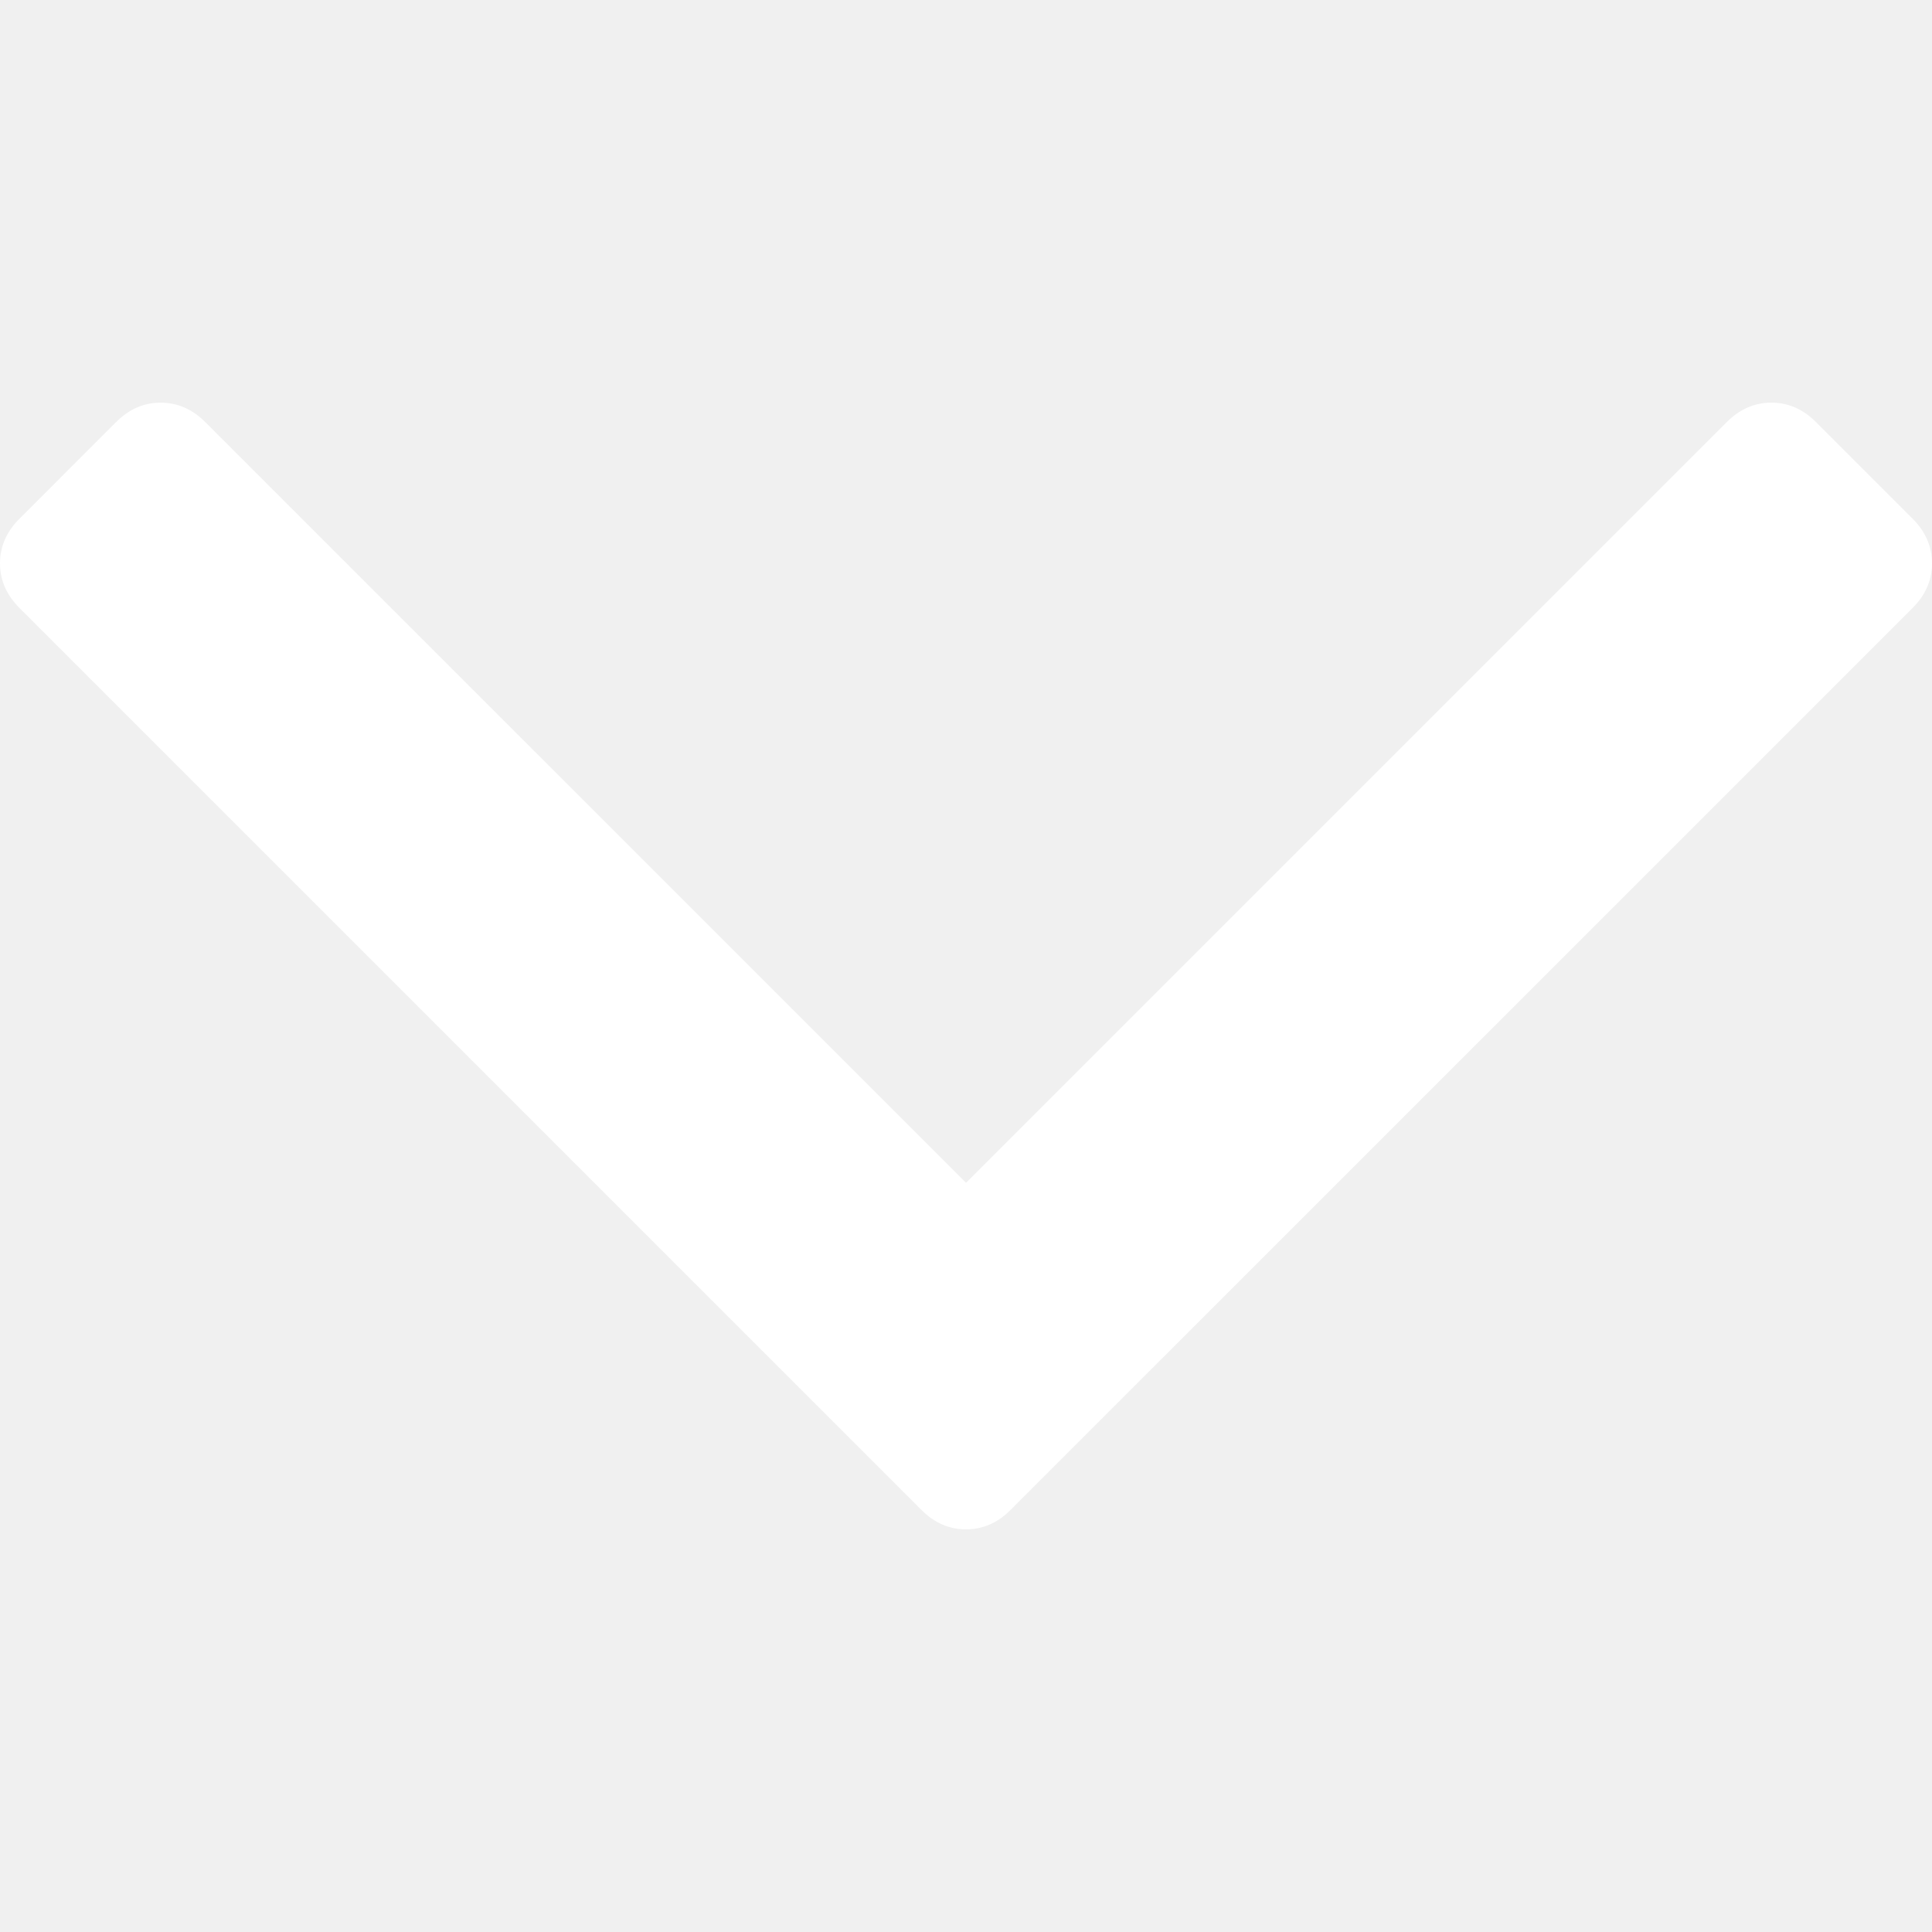
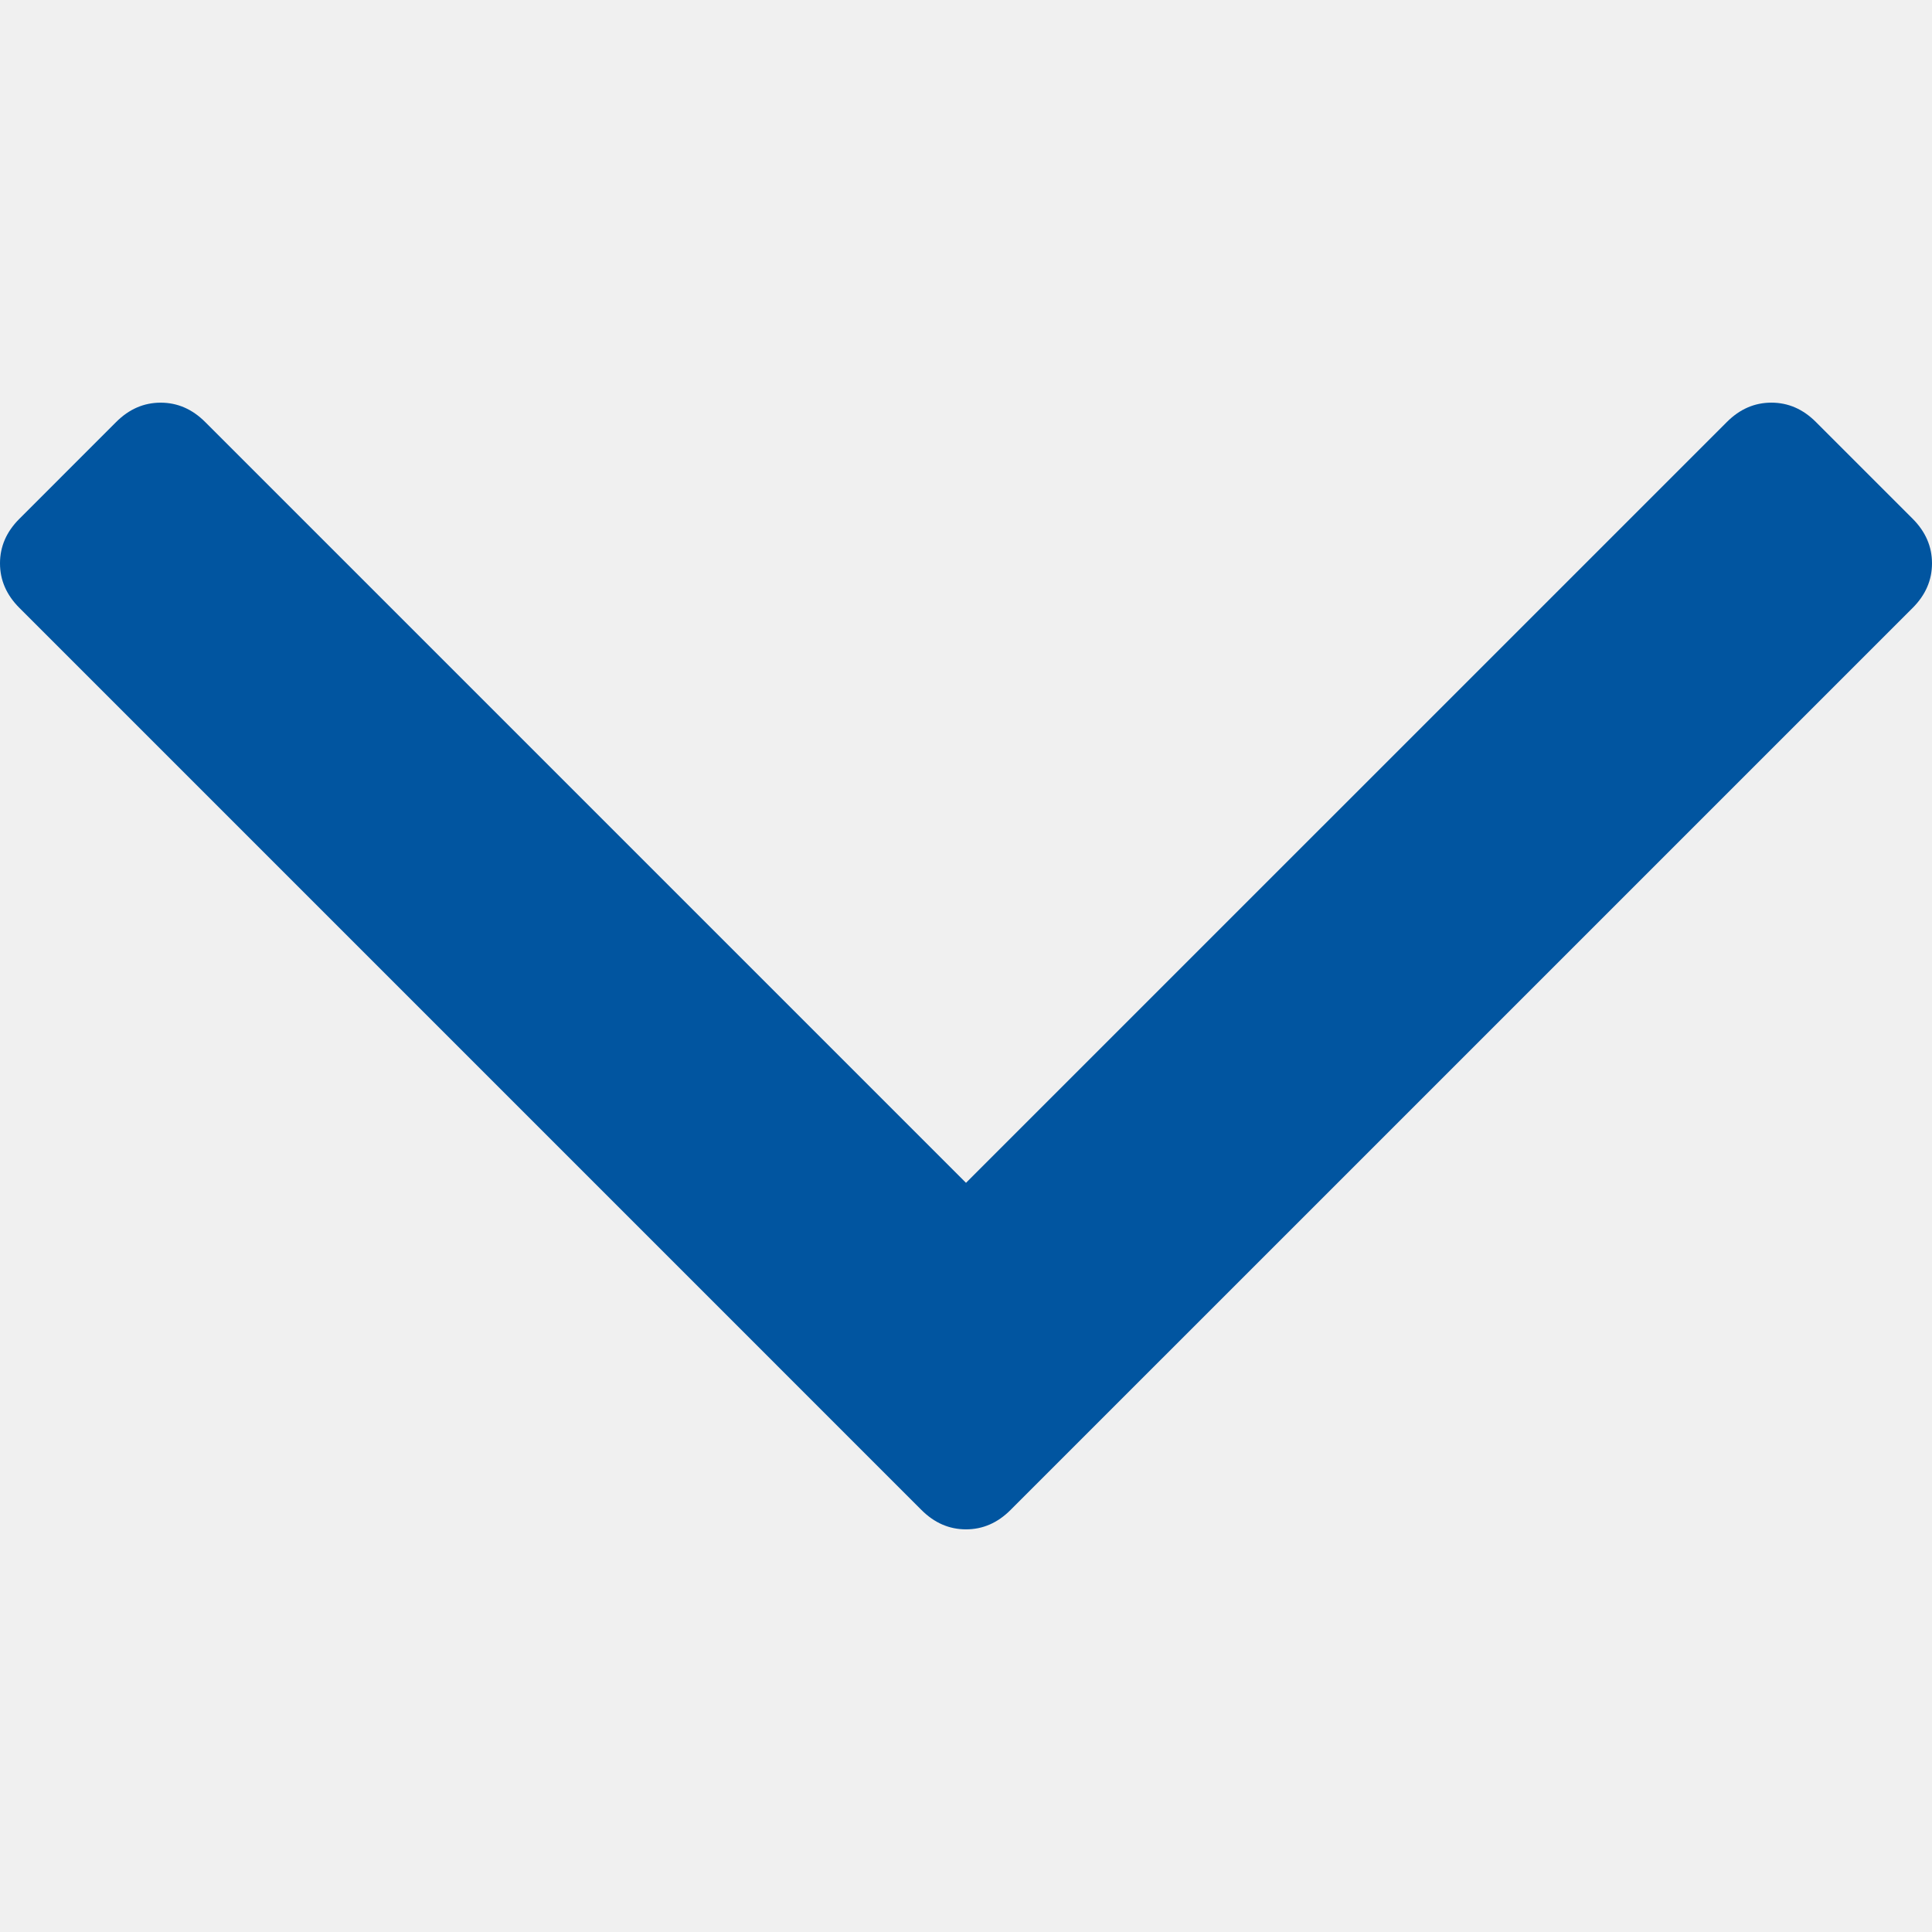
<svg xmlns="http://www.w3.org/2000/svg" version="1.1" id="Capa_1" x="0px" y="0px" width="284.929px" height="284.929px" viewBox="0 0 284.929 284.929" style="enable-background:new 0 0 284.929 284.929;" xml:space="preserve">
  <g>
-     <path fill="#FFF" d="M282.082,76.511l-14.274-14.273c-1.902-1.906-4.093-2.856-6.57-2.856c-2.471,0-4.661,0.95-6.563,2.856L142.466,174.441    L30.262,62.241c-1.903-1.906-4.093-2.856-6.567-2.856c-2.475,0-4.665,0.95-6.567,2.856L2.856,76.515C0.95,78.417,0,80.607,0,83.082    c0,2.473,0.953,4.663,2.856,6.565l133.043,133.046c1.902,1.903,4.093,2.854,6.567,2.854s4.661-0.951,6.562-2.854L282.082,89.647    c1.902-1.903,2.847-4.093,2.847-6.565C284.929,80.607,283.984,78.417,282.082,76.511z" />
+     <path fill="#0155a0" d="M282.082,76.511l-14.274-14.273c-1.902-1.906-4.093-2.856-6.57-2.856c-2.471,0-4.661,0.95-6.563,2.856L142.466,174.441    L30.262,62.241c-1.903-1.906-4.093-2.856-6.567-2.856c-2.475,0-4.665,0.95-6.567,2.856L2.856,76.515C0.95,78.417,0,80.607,0,83.082    c0,2.473,0.953,4.663,2.856,6.565l133.043,133.046c1.902,1.903,4.093,2.854,6.567,2.854s4.661-0.951,6.562-2.854L282.082,89.647    c1.902-1.903,2.847-4.093,2.847-6.565C284.929,80.607,283.984,78.417,282.082,76.511z" />
  </g>
</svg>
